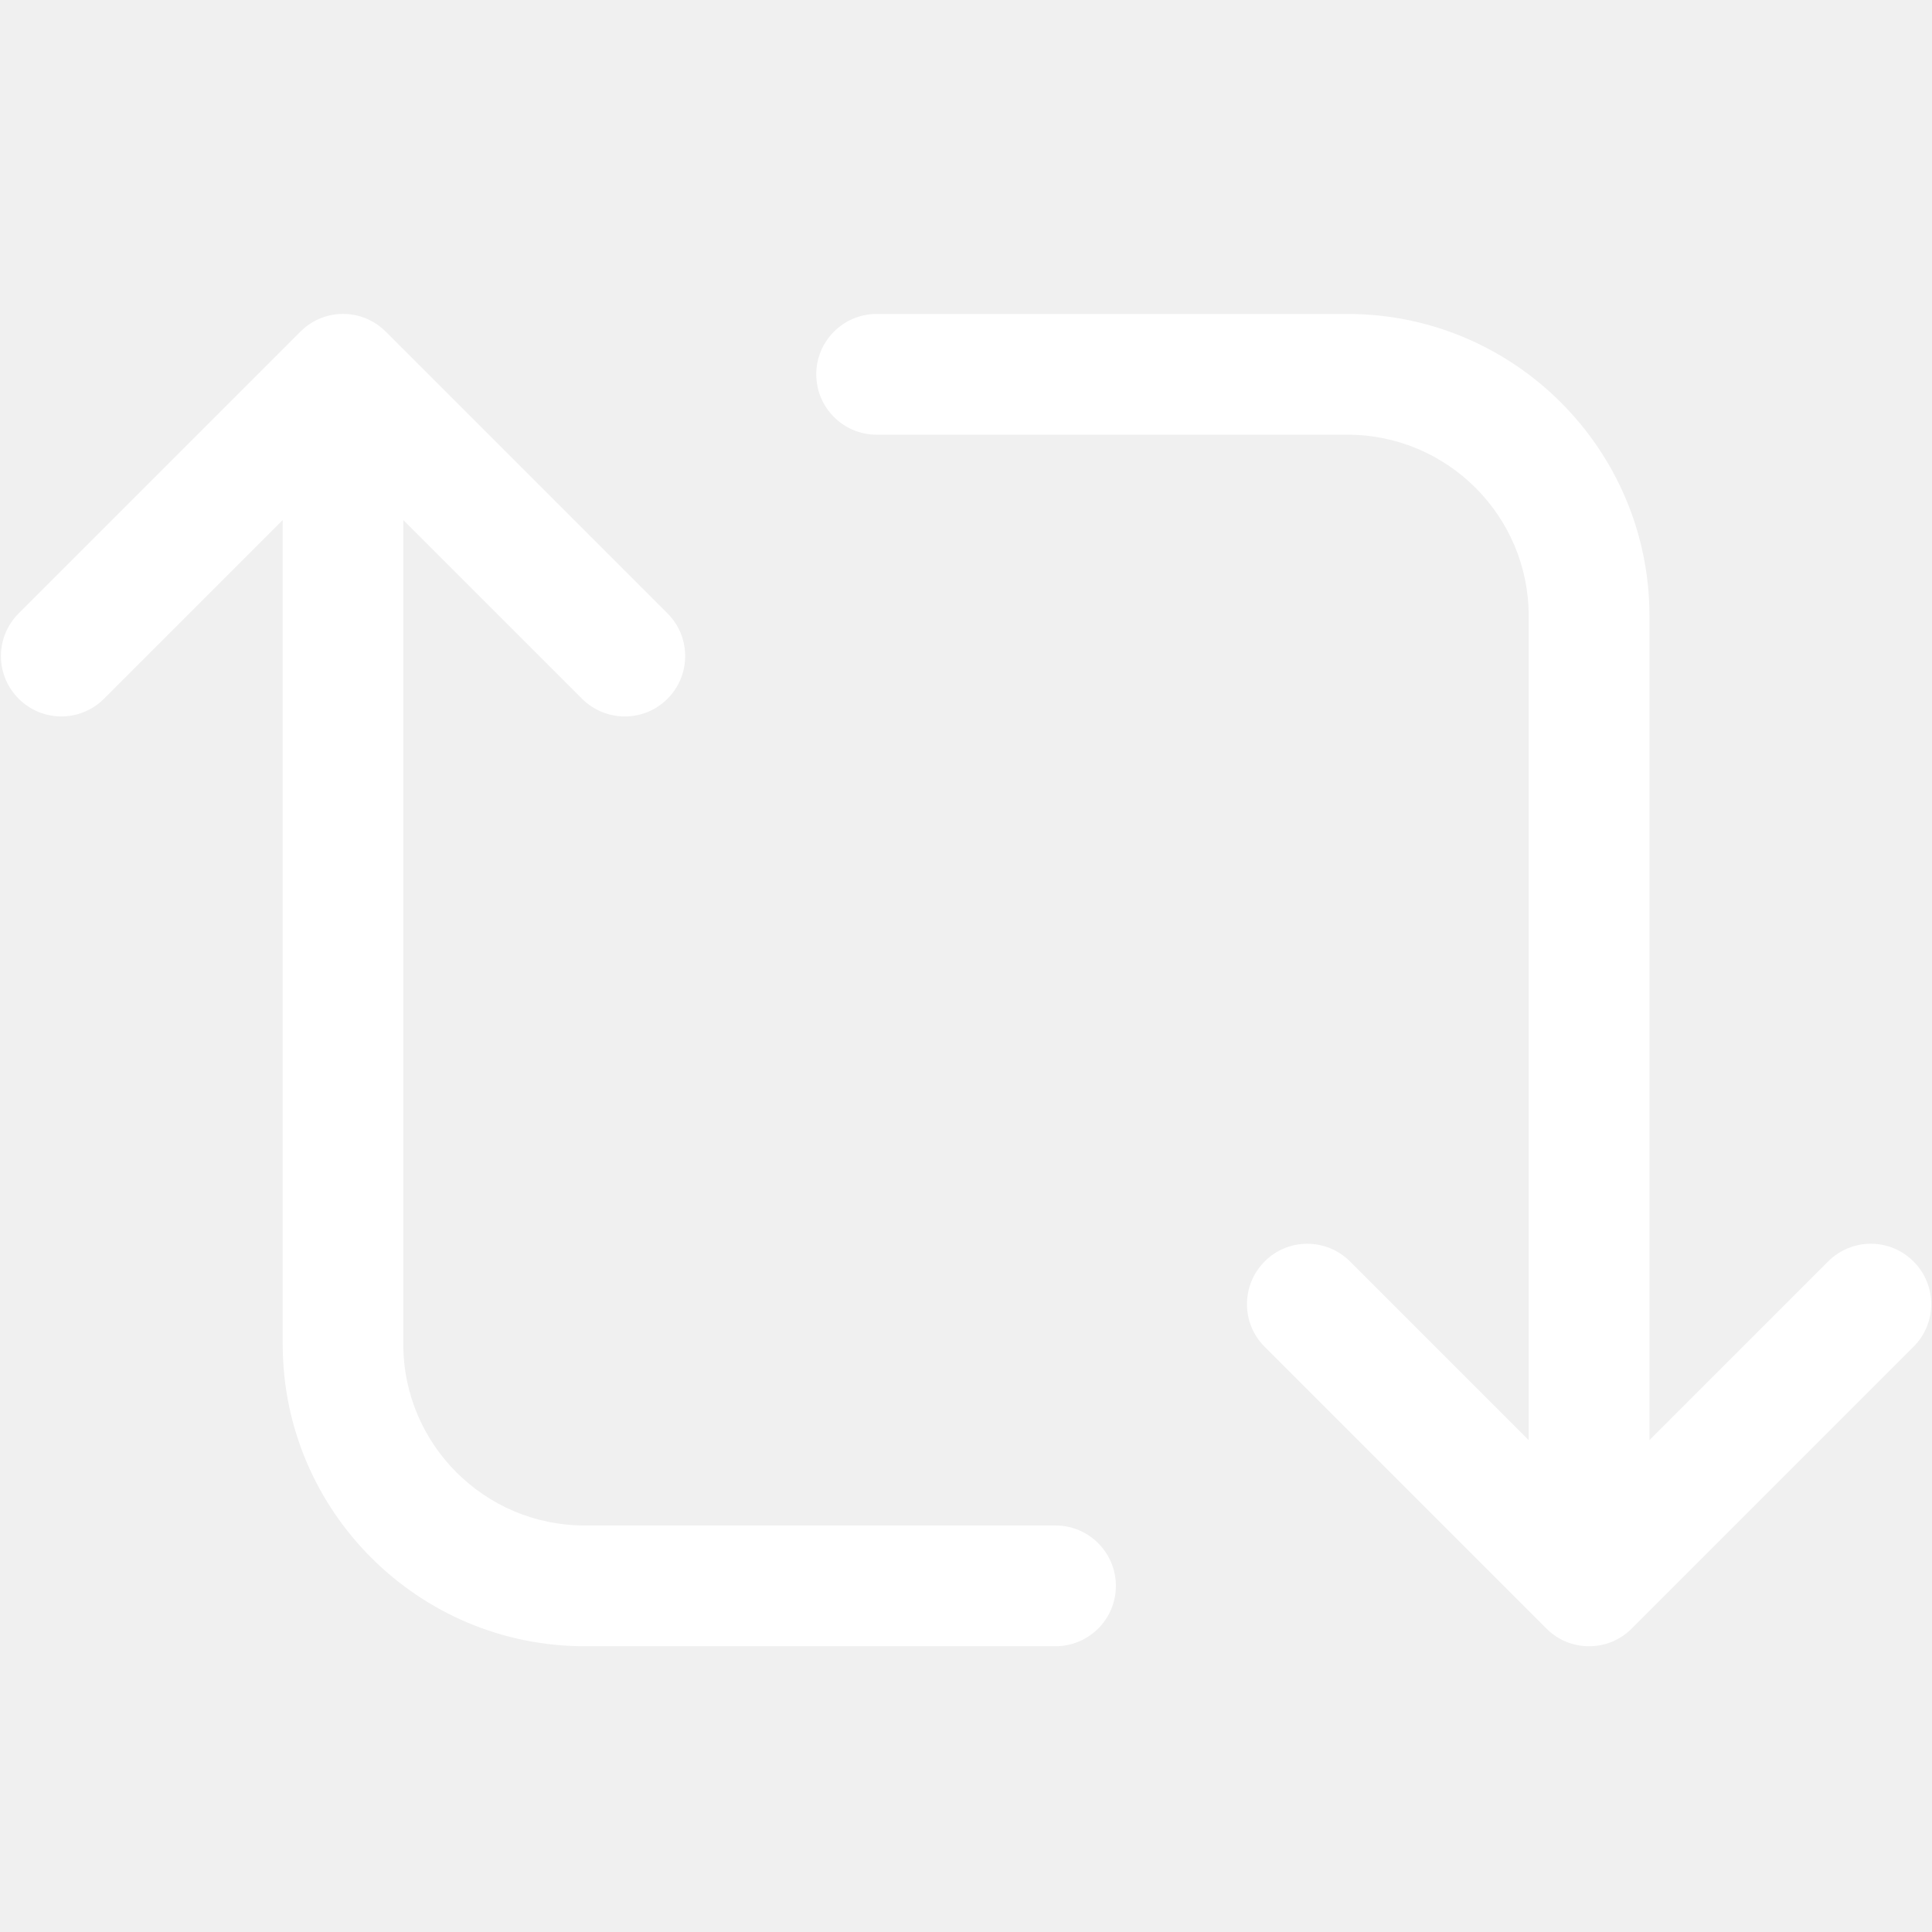
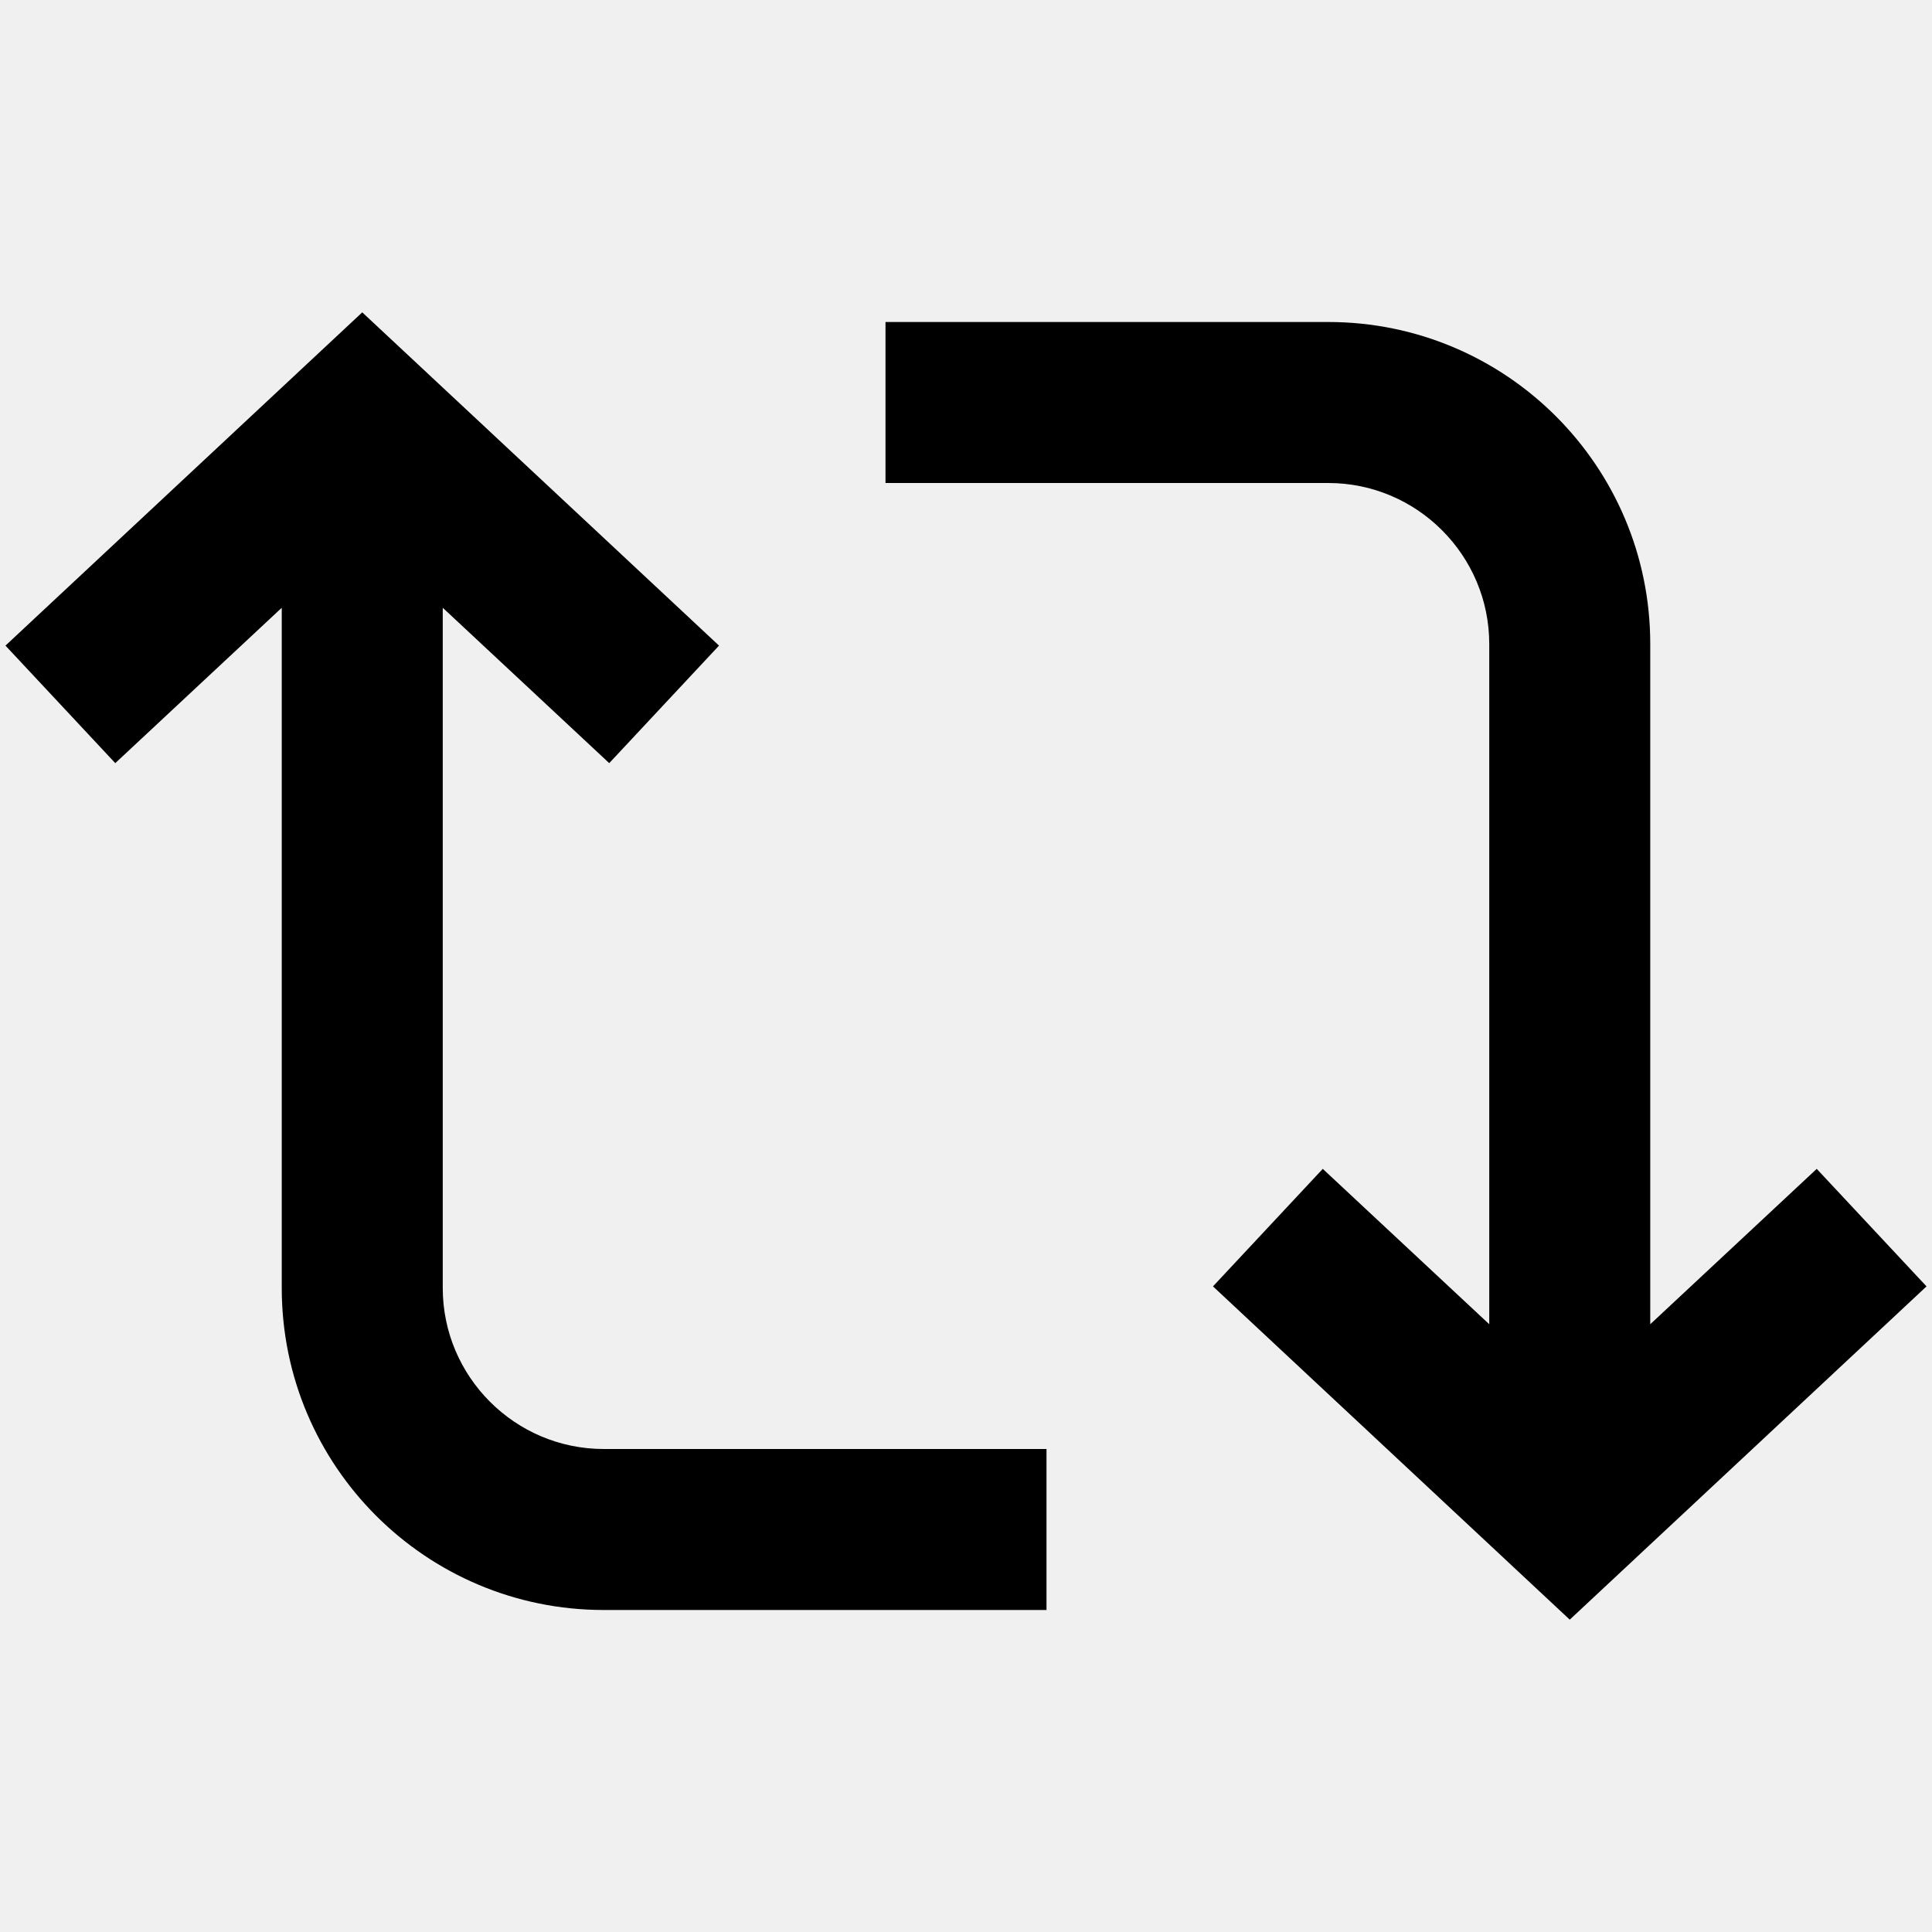
- <svg xmlns="http://www.w3.org/2000/svg" width="24" height="24" viewBox="0 0 24 24" fill="none">
-   <path d="M23.77 15.67C23.478 15.377 23.003 15.377 22.71 15.67L20.49 17.89V7.65C20.49 5.582 18.807 3.9 16.74 3.9H10.89C10.476 3.9 10.14 4.236 10.14 4.65C10.14 5.064 10.476 5.4 10.89 5.4H16.74C17.98 5.4 18.99 6.41 18.99 7.65V17.89L16.77 15.67C16.477 15.377 16.002 15.377 15.71 15.67C15.418 15.963 15.416 16.438 15.71 16.73L19.21 20.23C19.355 20.377 19.547 20.45 19.74 20.45C19.933 20.45 20.123 20.378 20.27 20.23L23.77 16.73C24.064 16.438 24.064 15.963 23.77 15.67ZM13.11 18.95H7.26C6.02 18.95 5.01 17.94 5.01 16.7V6.46L7.23 8.68C7.378 8.827 7.57 8.9 7.762 8.9C7.954 8.9 8.146 8.827 8.292 8.68C8.585 8.387 8.585 7.912 8.292 7.62L4.792 4.12C4.499 3.826 4.024 3.826 3.732 4.12L0.232 7.62C-0.062 7.912 -0.062 8.387 0.232 8.68C0.526 8.973 0.999 8.973 1.292 8.68L3.512 6.46V16.7C3.512 18.768 5.195 20.45 7.262 20.45H13.112C13.526 20.45 13.862 20.114 13.862 19.7C13.862 19.286 13.525 18.95 13.112 18.95H13.11Z" fill="white" />
+ <svg viewBox="0 0 24 24" aria-hidden="true">
+   <path d="M4.5 3.88l4.432 4.14-1.364 1.46L5.5 7.55V16c0 1.1.896 2 2 2H13v2H7.5c-2.209 0-4-1.79-4-4V7.55L1.432 9.48.068 8.02 4.5 3.88zM16.5 6H11V4h5.5c2.209 0 4 1.79 4 4v8.45l2.068-1.93 1.364 1.46-4.432 4.14-4.432-4.14 1.364-1.46 2.068 1.93V8c0-1.1-.896-2-2-2z" />
</svg>
